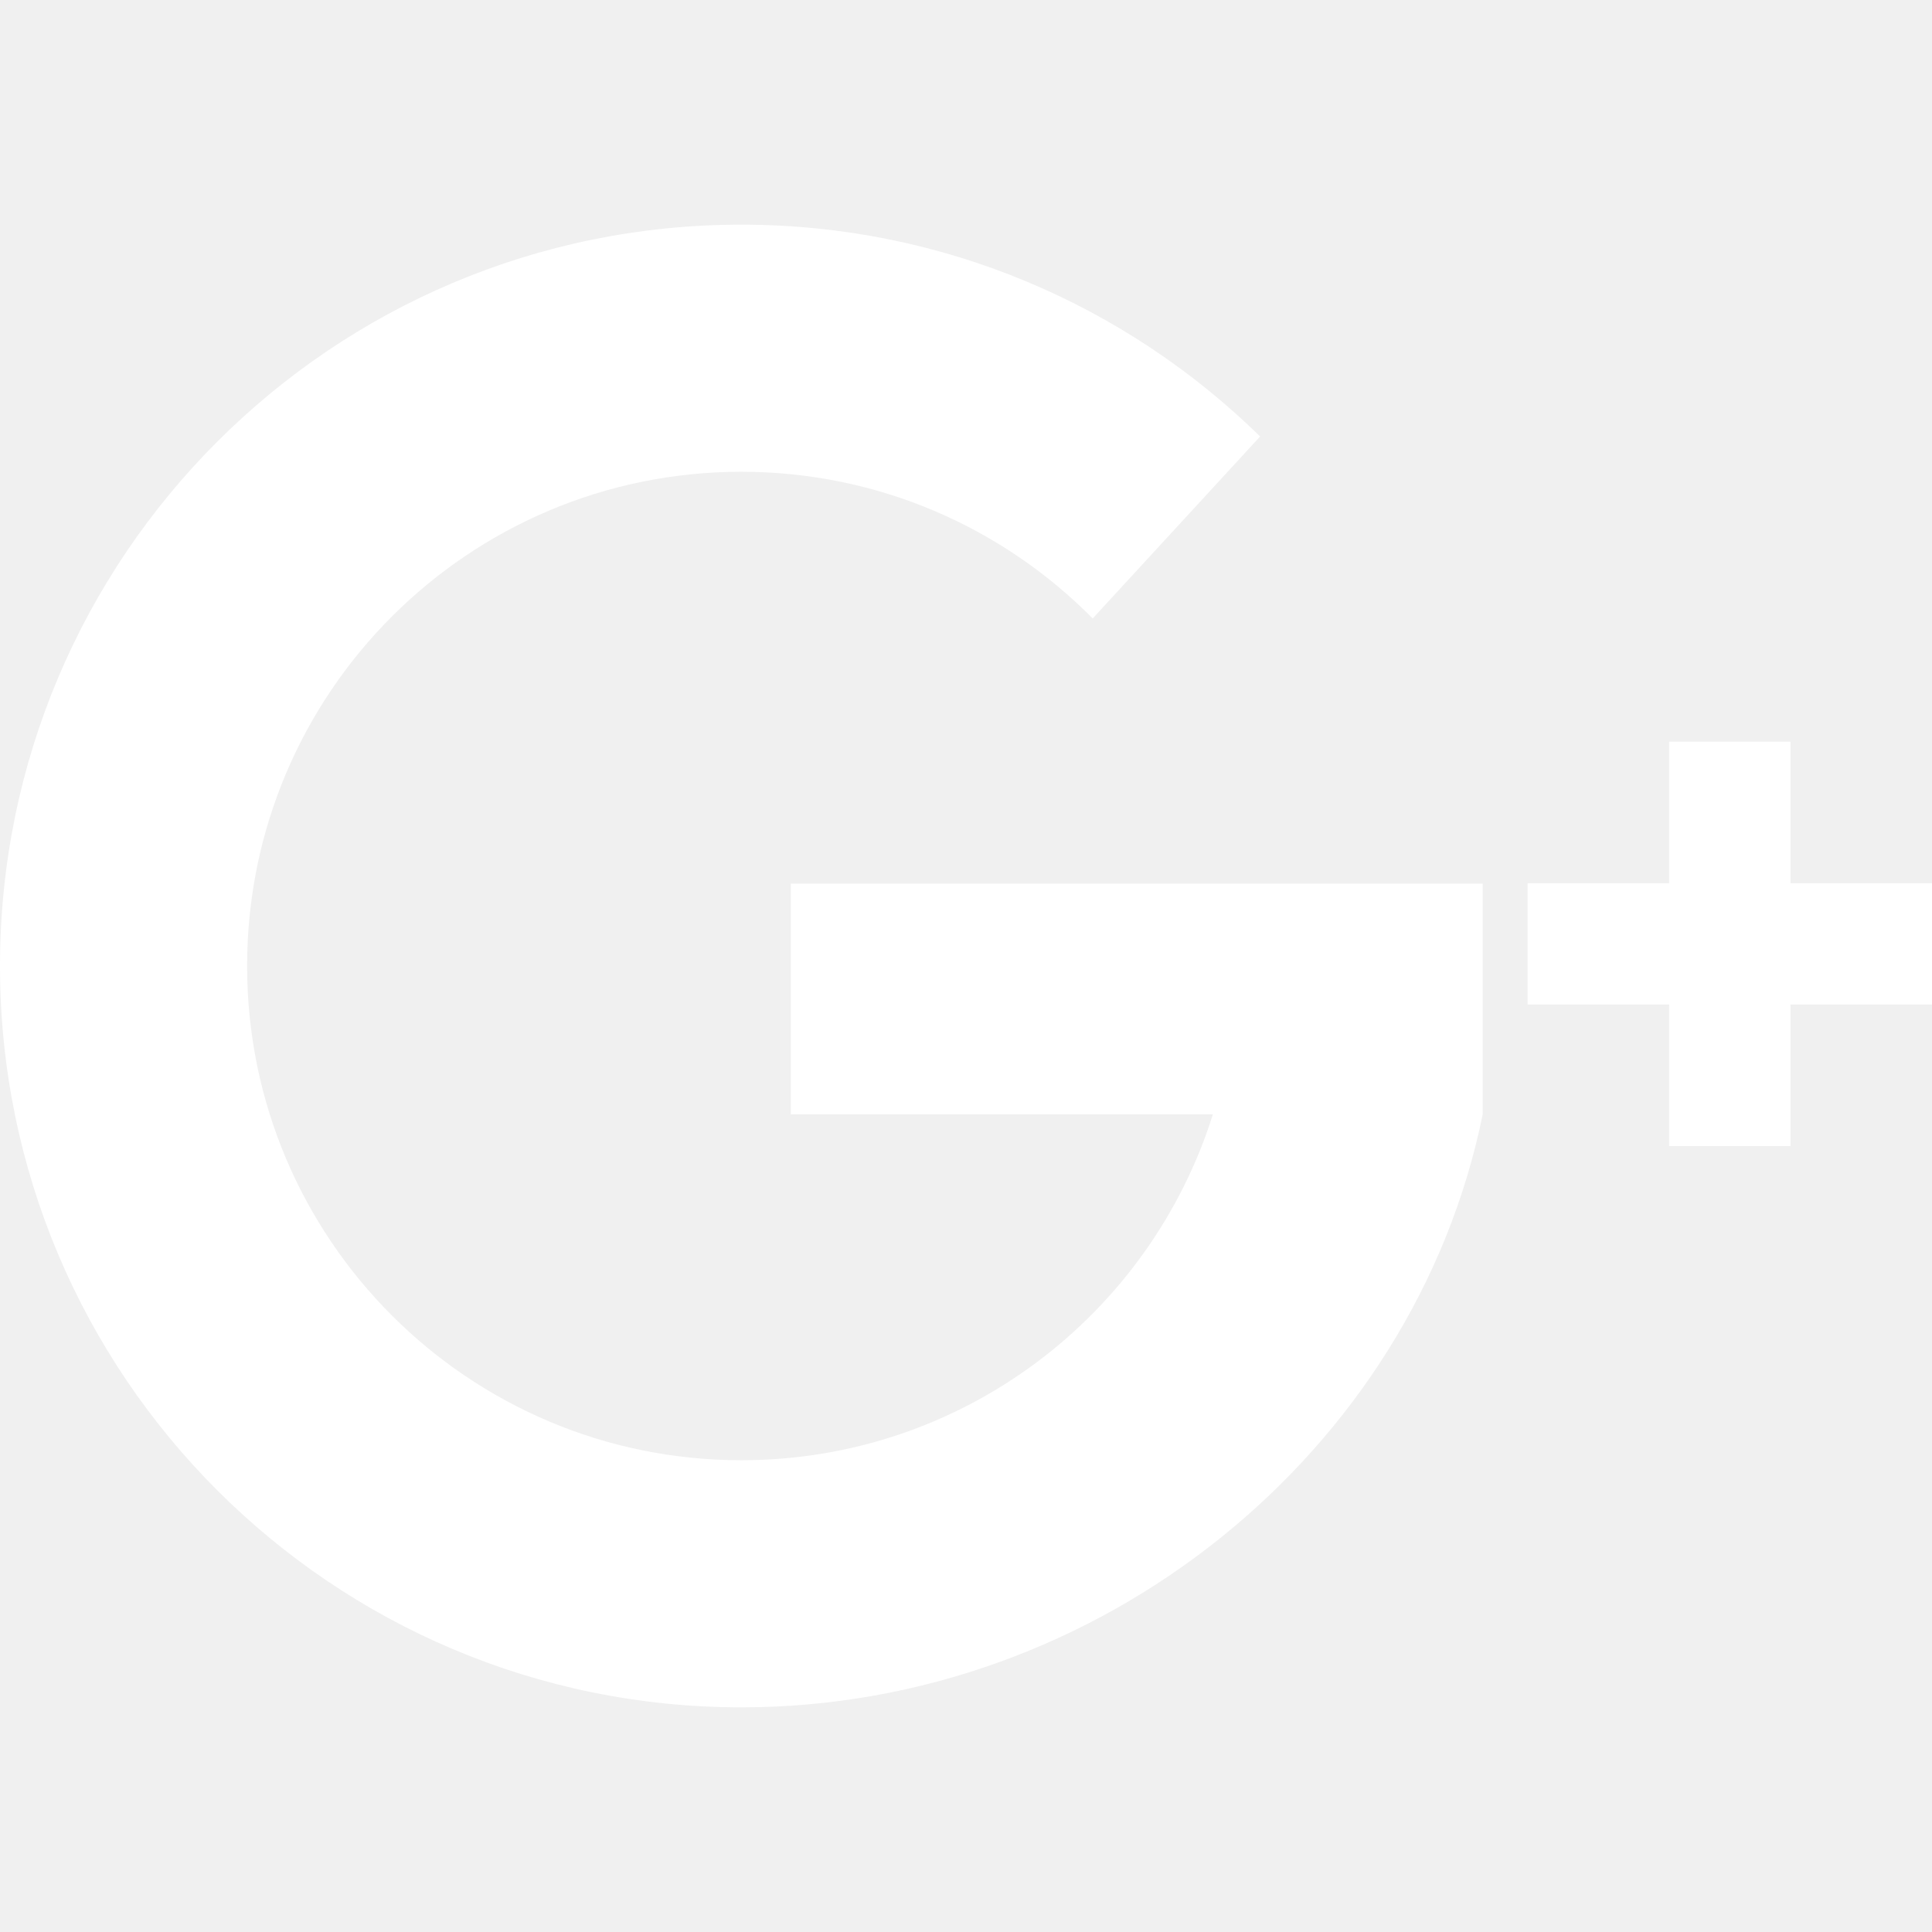
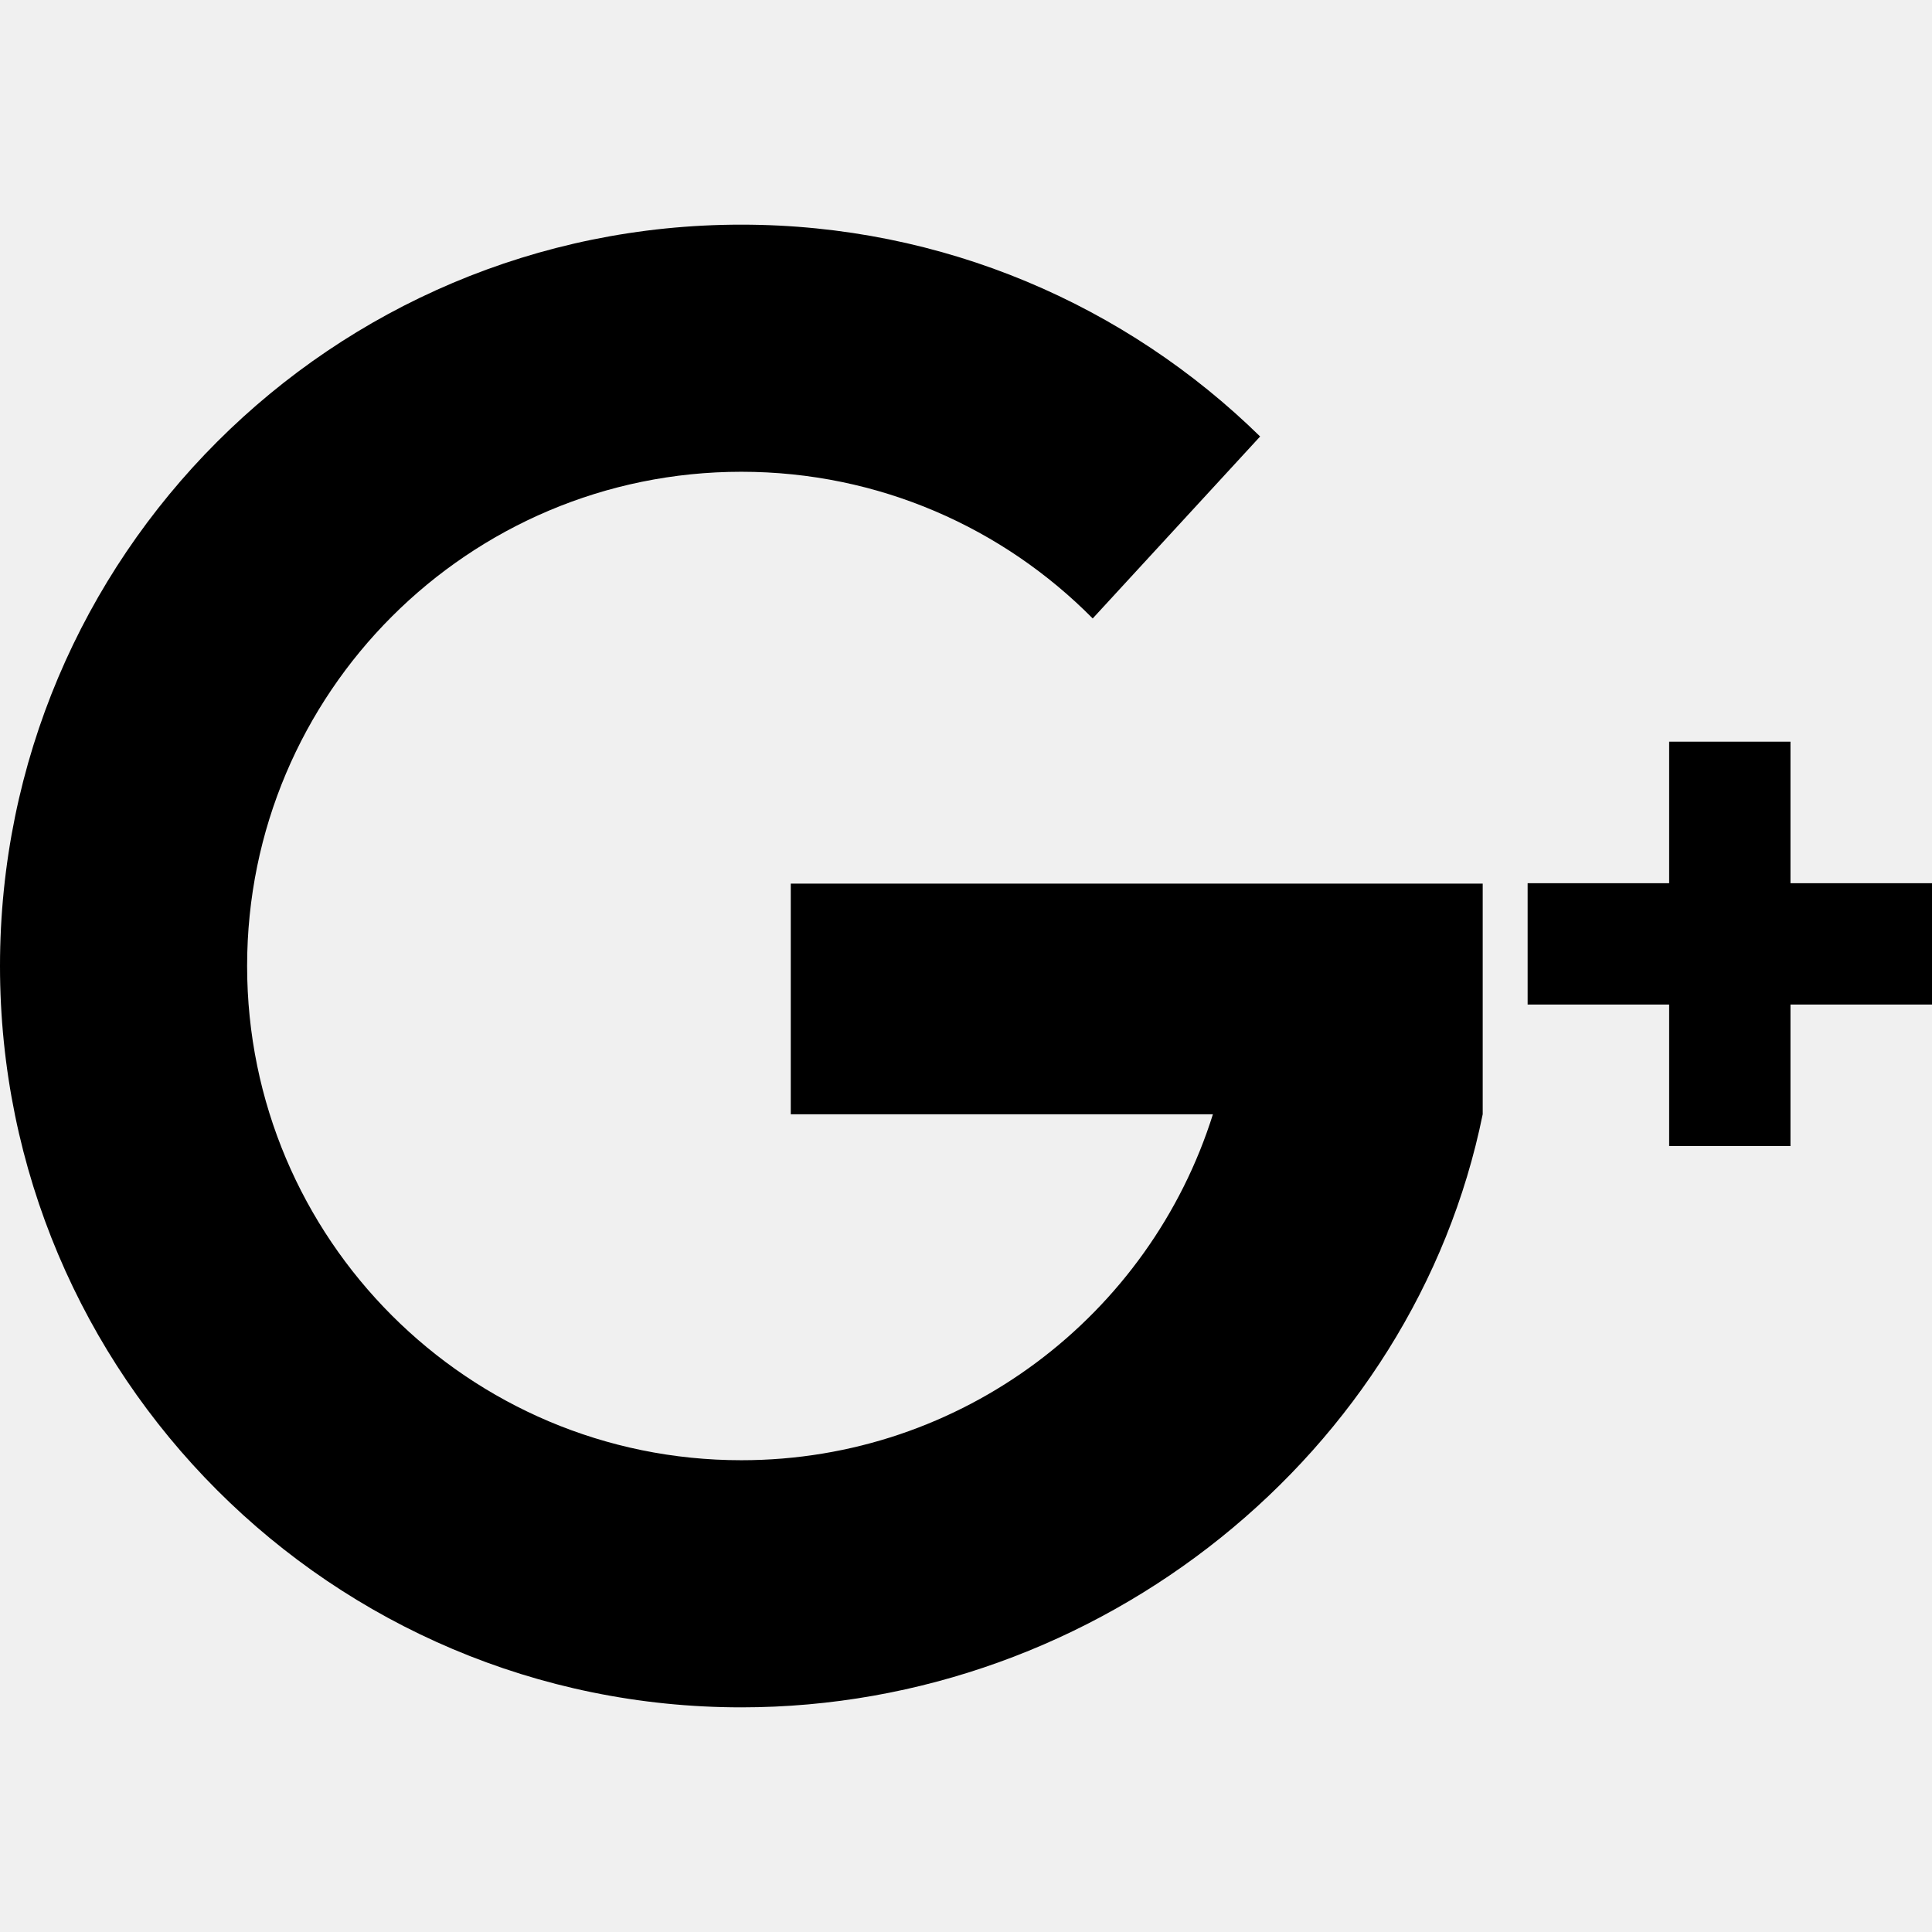
<svg xmlns="http://www.w3.org/2000/svg" viewBox="0 0 491.858 491.858" width="512" height="512">
-   <g fill="#FFF">
-     <path d="M377.472 224.957H201.319v58.718H308.79c-16.032 51.048-63.714 88.077-120.055 88.077-69.492 0-125.823-56.335-125.823-125.824 0-69.492 56.333-125.823 125.823-125.823 34.994 0 66.645 14.289 89.452 37.346l42.622-46.328c-34.04-33.355-80.65-53.929-132.074-53.929C84.5 57.193 0 141.693 0 245.928s84.5 188.737 188.736 188.737c91.307 0 171.248-64.844 188.737-150.989v-58.718l-.001-.001zM491.858 224.857h-36.031v-36.031h-30.886v36.031H388.91v30.883h36.031v36.032h30.886V255.74h36.031z" />
-   </g>
+   <path d="M377.472 224.957H201.319v58.718H308.79c-16.032 51.048-63.714 88.077-120.055 88.077-69.492 0-125.823-56.335-125.823-125.824 0-69.492 56.333-125.823 125.823-125.823 34.994 0 66.645 14.289 89.452 37.346l42.622-46.328c-34.04-33.355-80.65-53.929-132.074-53.929C84.5 57.193 0 141.693 0 245.928s84.5 188.737 188.736 188.737c91.307 0 171.248-64.844 188.737-150.989v-58.718l-.001-.001zM491.858 224.857h-36.031v-36.031h-30.886v36.031H388.91v30.883h36.031v36.032h30.886V255.74h36.031z" />
</svg>
